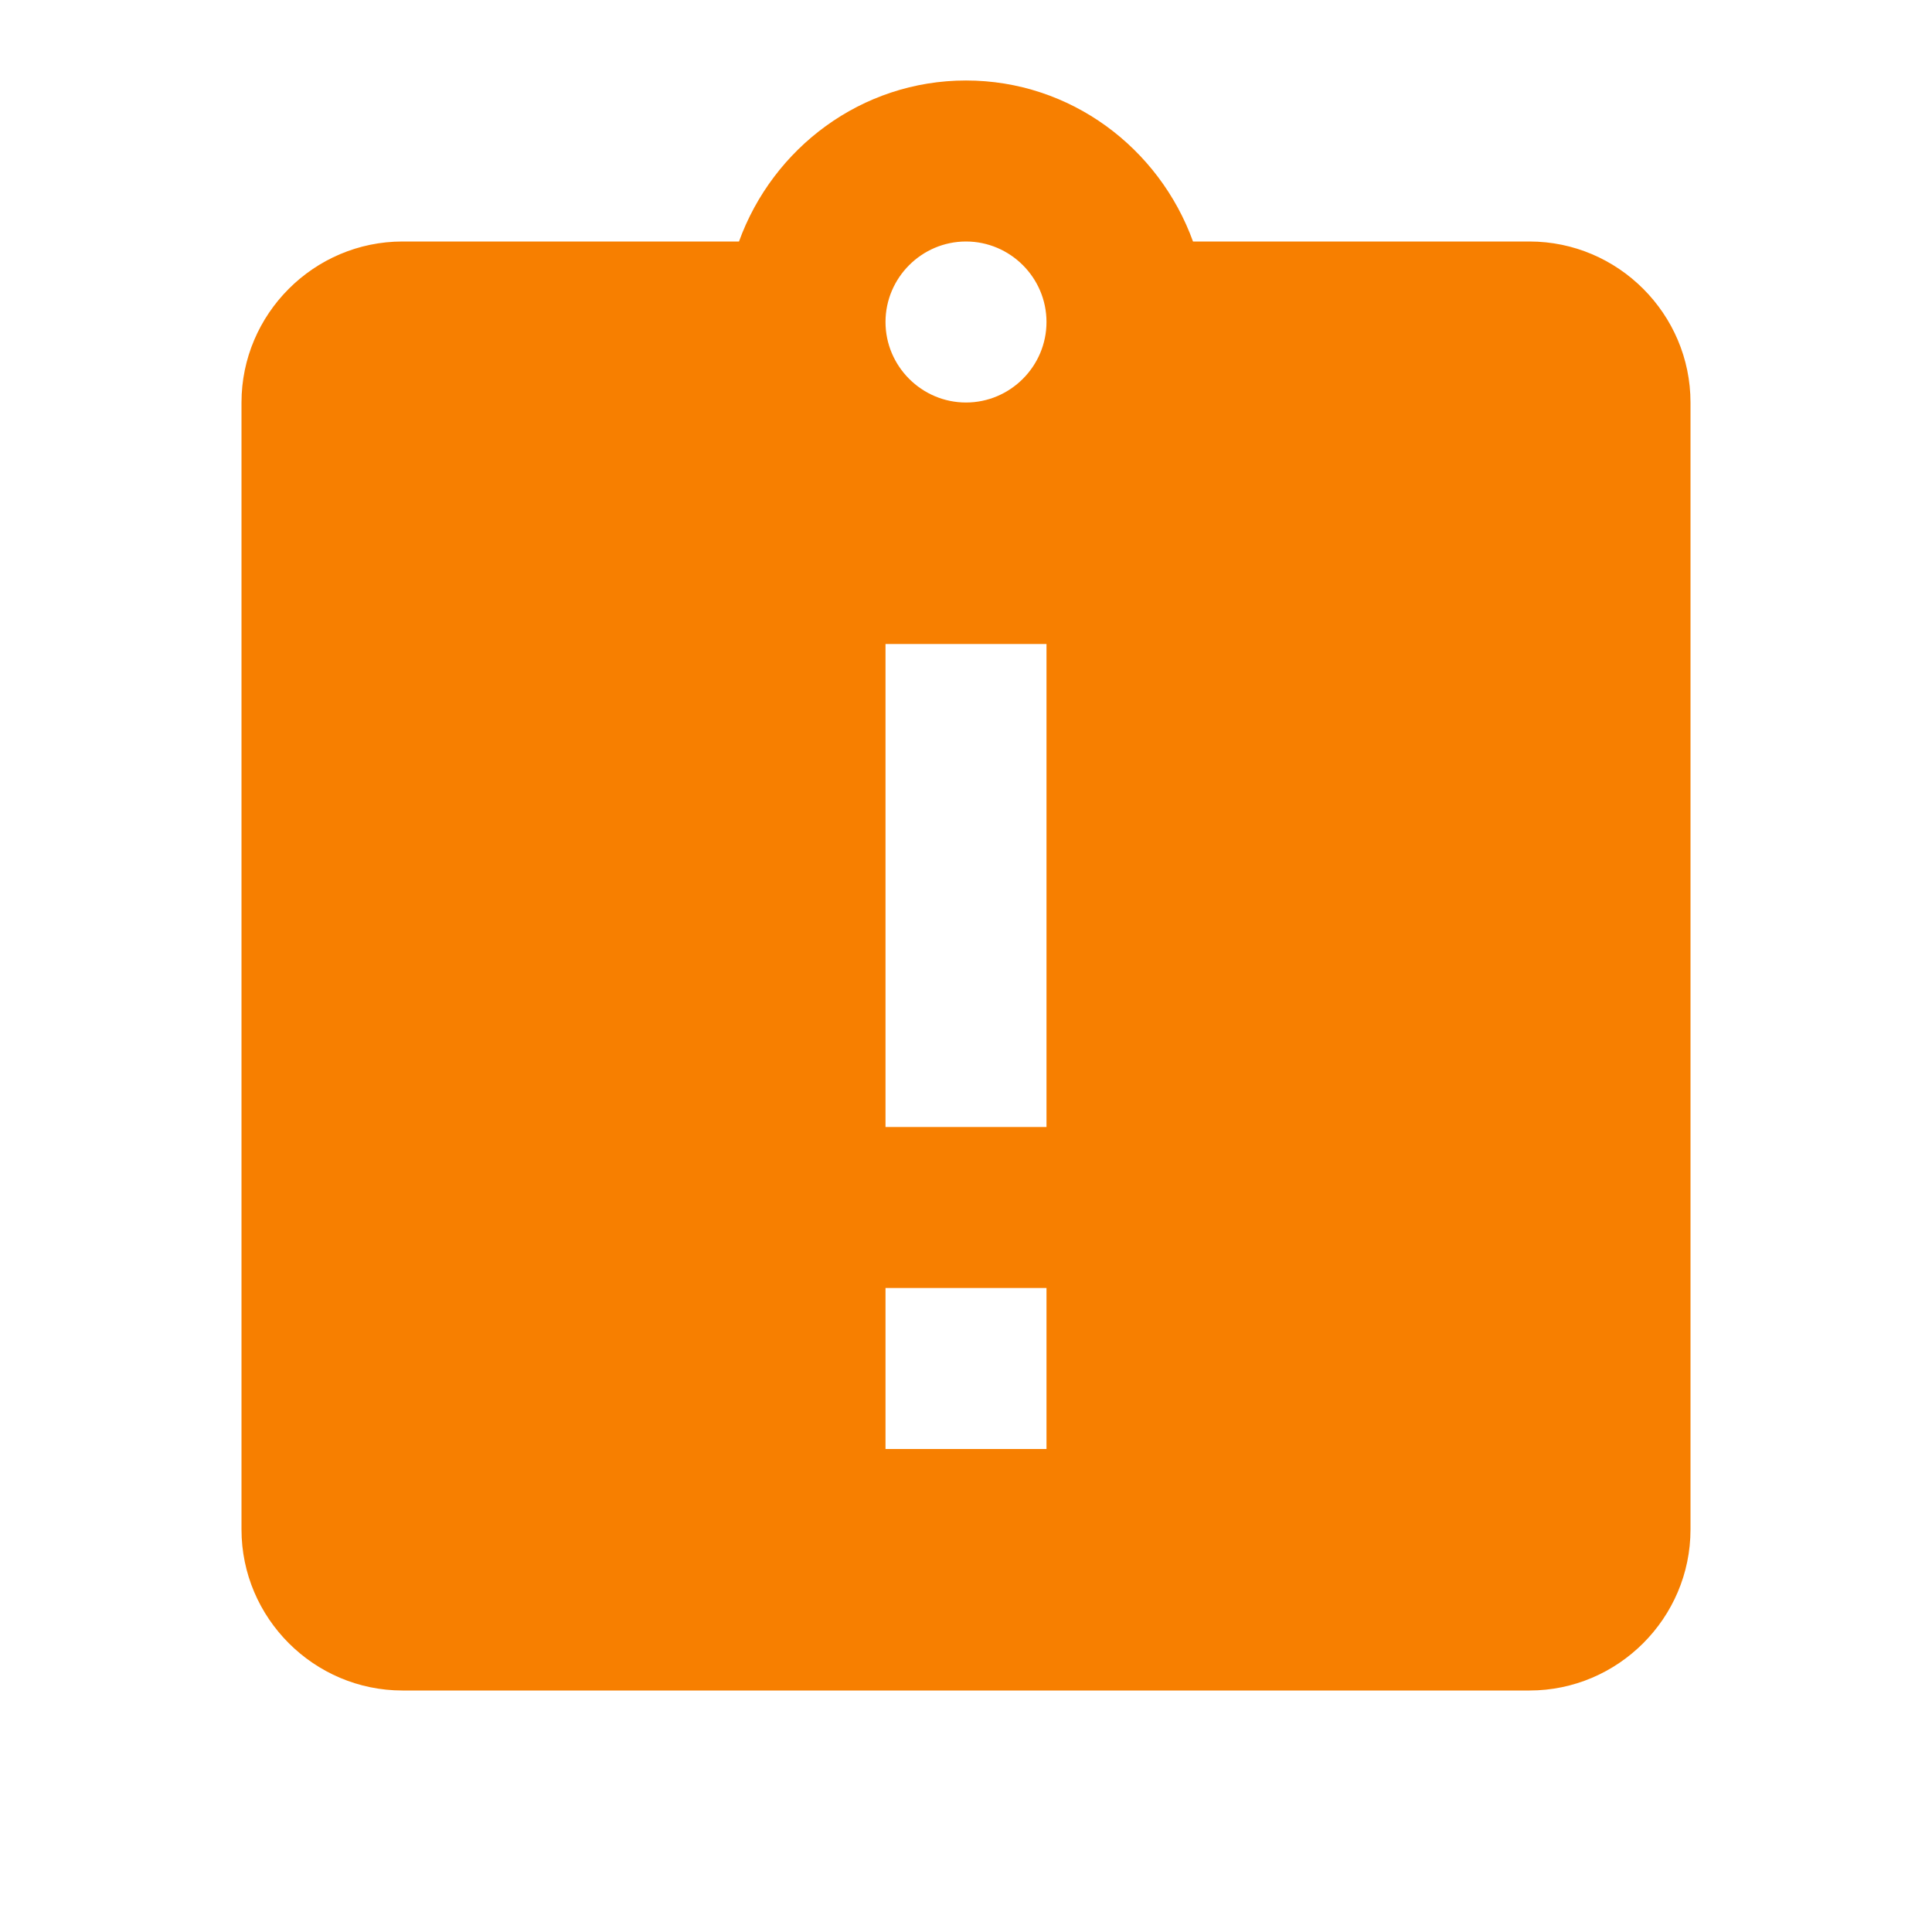
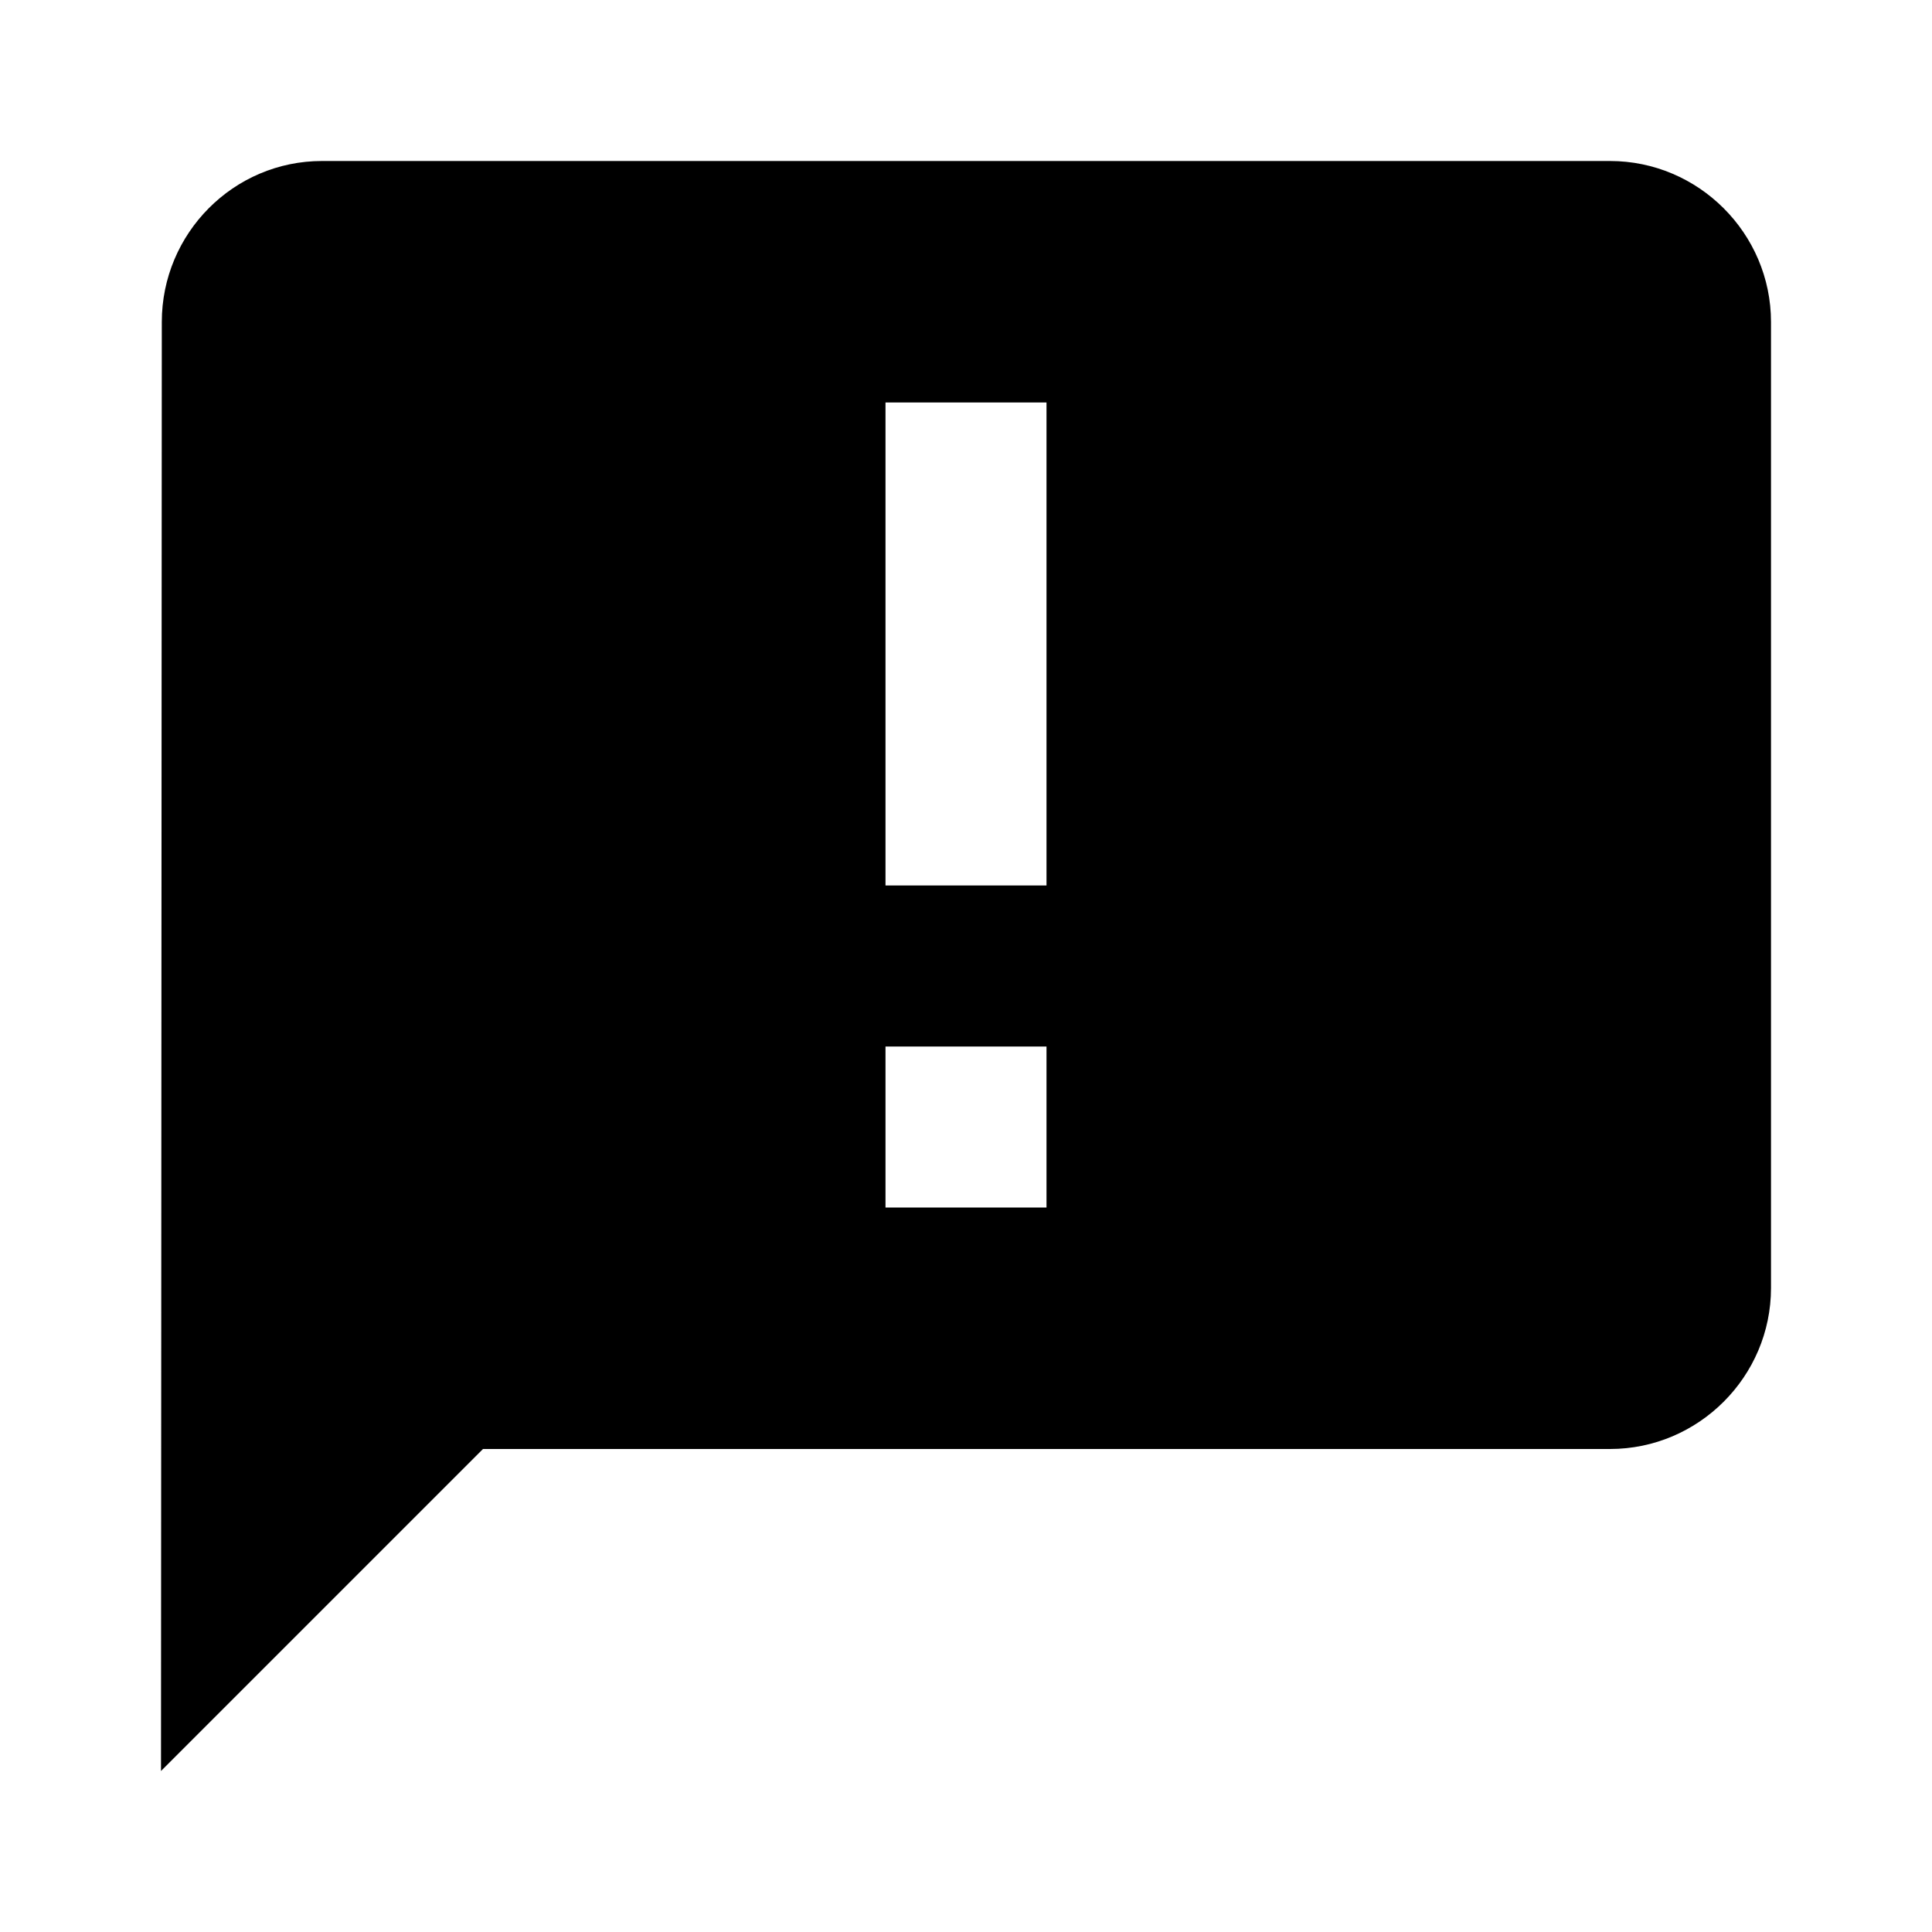
- <svg xmlns="http://www.w3.org/2000/svg" width="80" height="80" viewBox="0 0 80 80" fill="none">
-   <path d="M63.333 10H49.4C48 6.133 44.333 3.333 40 3.333C35.667 3.333 32 6.133 30.6 10H16.667C13 10 10 13 10 16.667V63.333C10 67 13 70 16.667 70H63.333C67 70 70 67 70 63.333V16.667C70 13 67 10 63.333 10ZM43.333 60H36.667V53.333H43.333V60ZM43.333 46.667H36.667V26.667H43.333V46.667ZM40 16.667C38.167 16.667 36.667 15.167 36.667 13.333C36.667 11.5 38.167 10 40 10C41.833 10 43.333 11.5 43.333 13.333C43.333 15.167 41.833 16.667 40 16.667Z" fill="#F77F00" />
+ <svg xmlns="http://www.w3.org/2000/svg" height="24" viewBox="0 0 24 24" width="24">
+   <path d="M0 0h24v24H0z" fill="none" />
+   <path d="M20 2H4c-1.1 0-1.99.9-1.99 2L2 22l4-4h14c1.1 0 2-.9 2-2V4c0-1.1-.9-2-2-2zm-7 9h-2V5h2v6zm0 4h-2v-2h2v2z" />
</svg>
